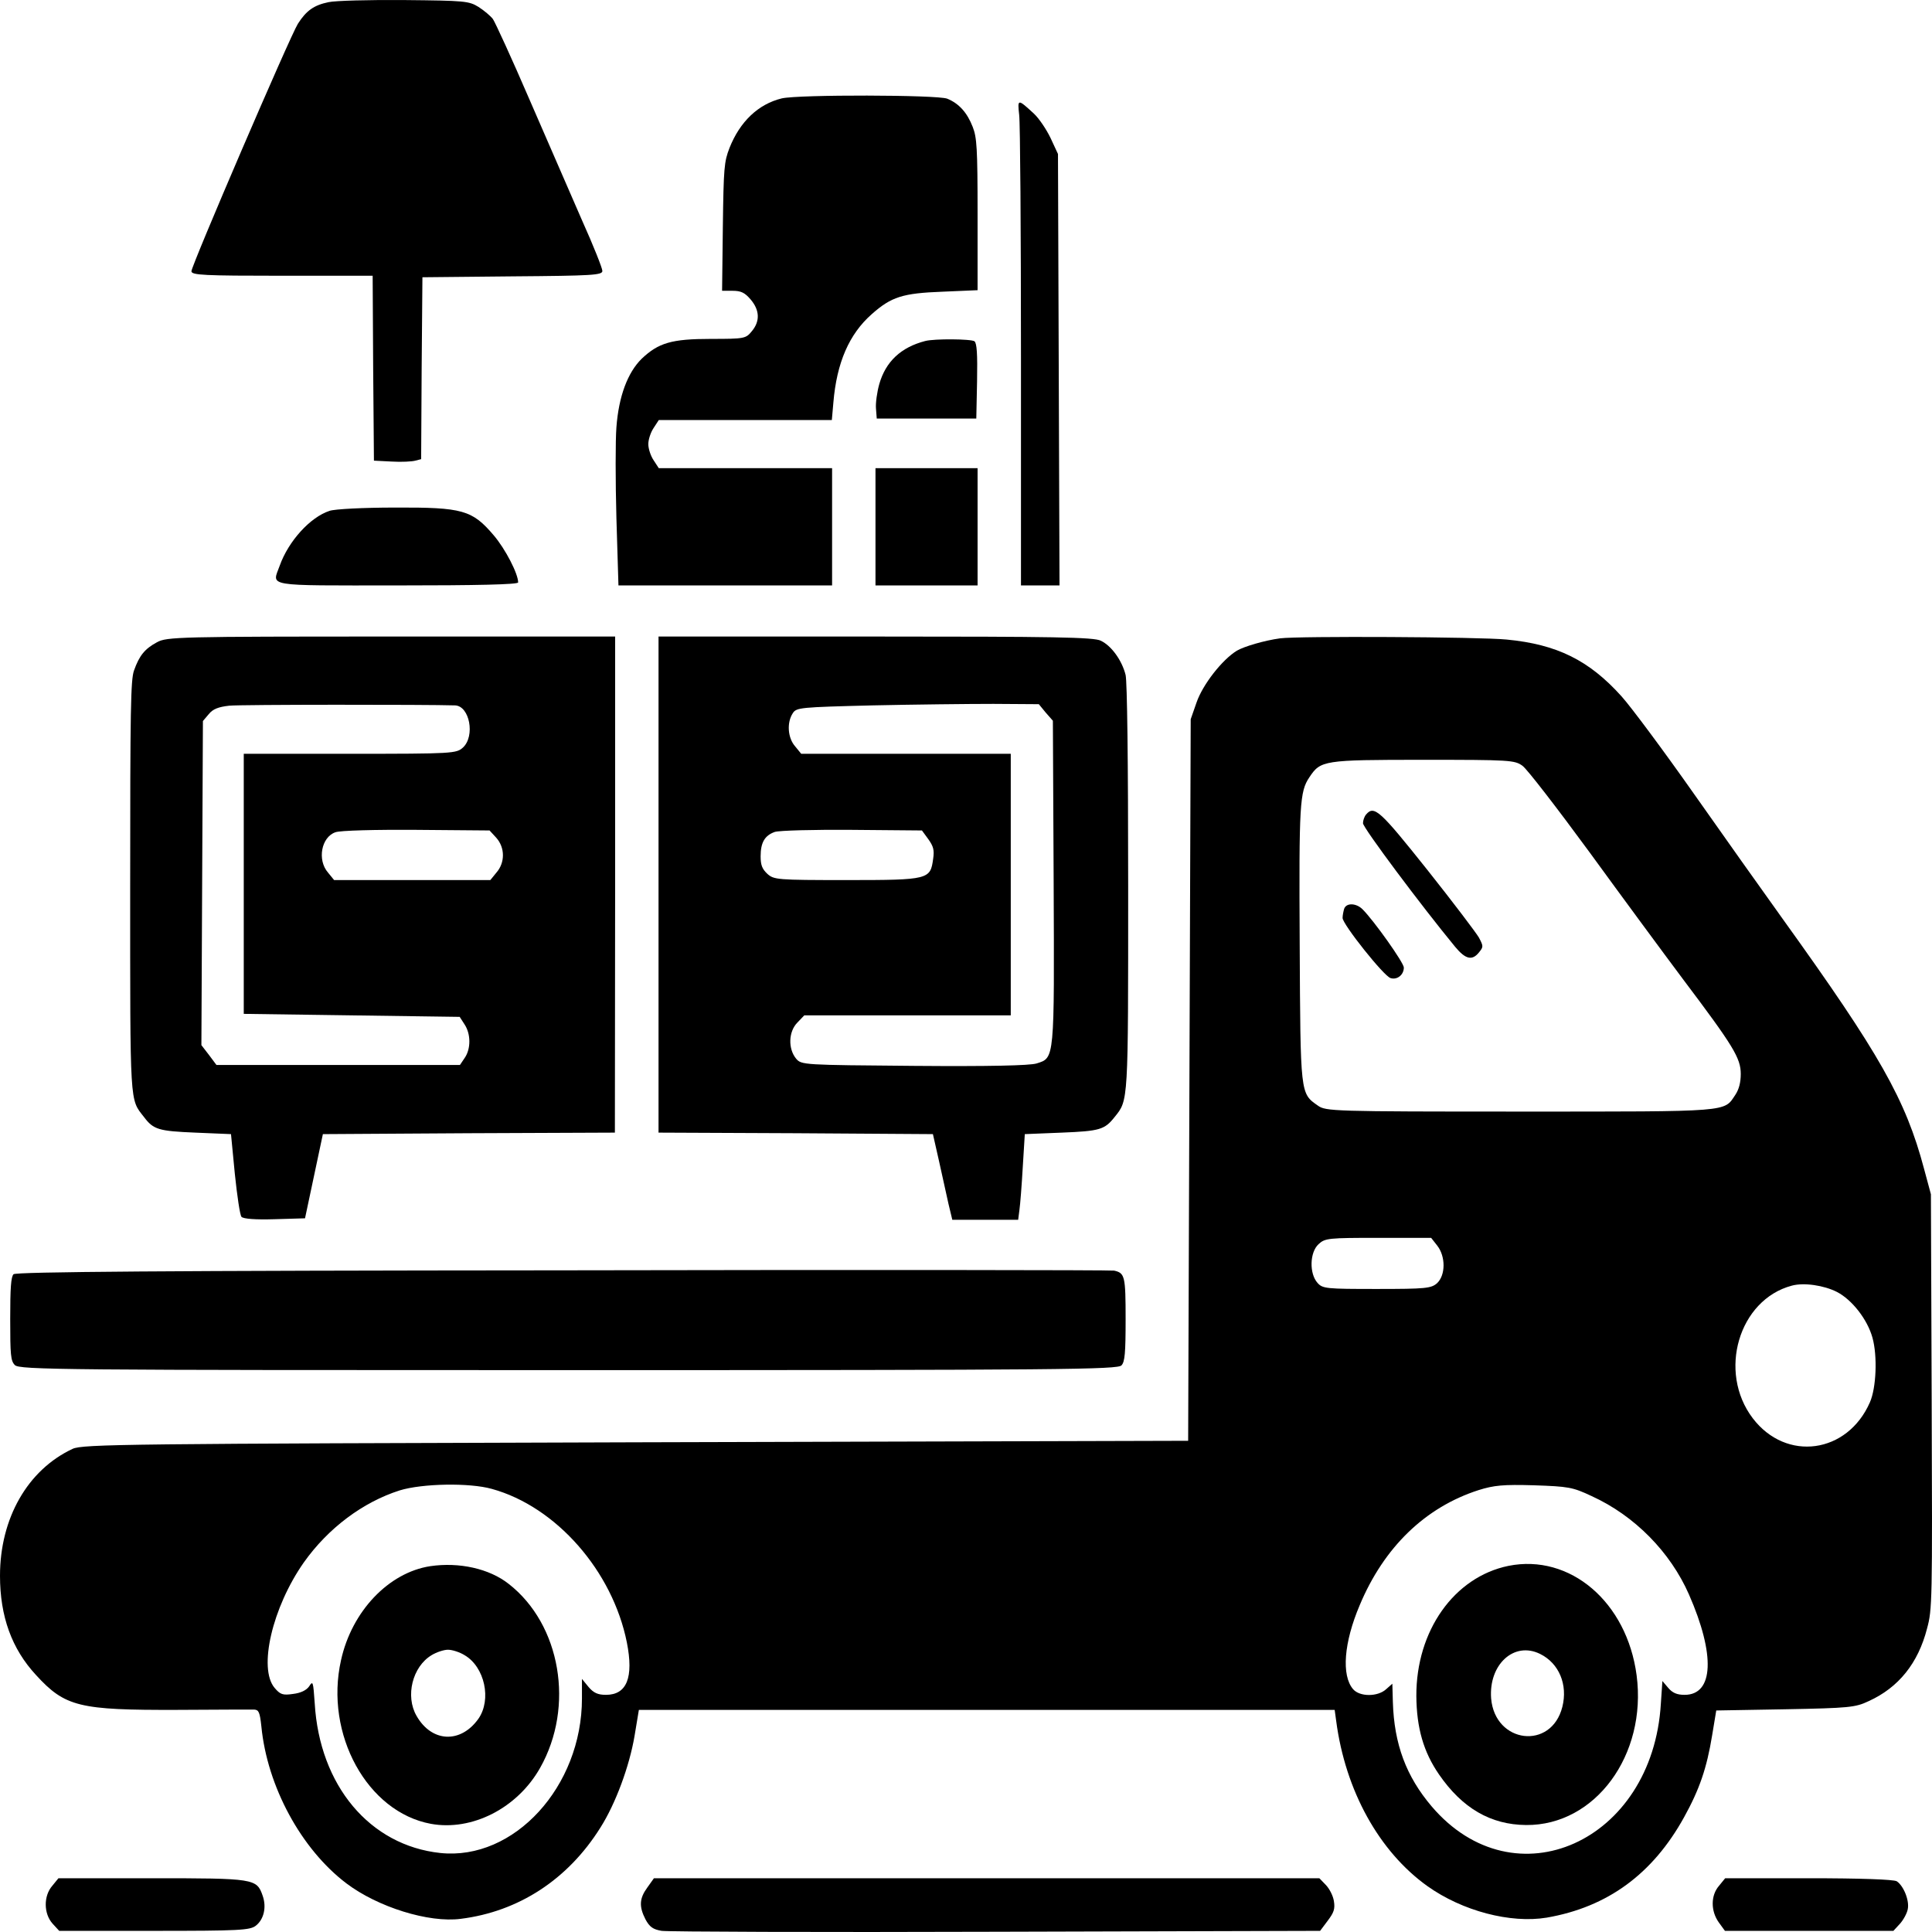
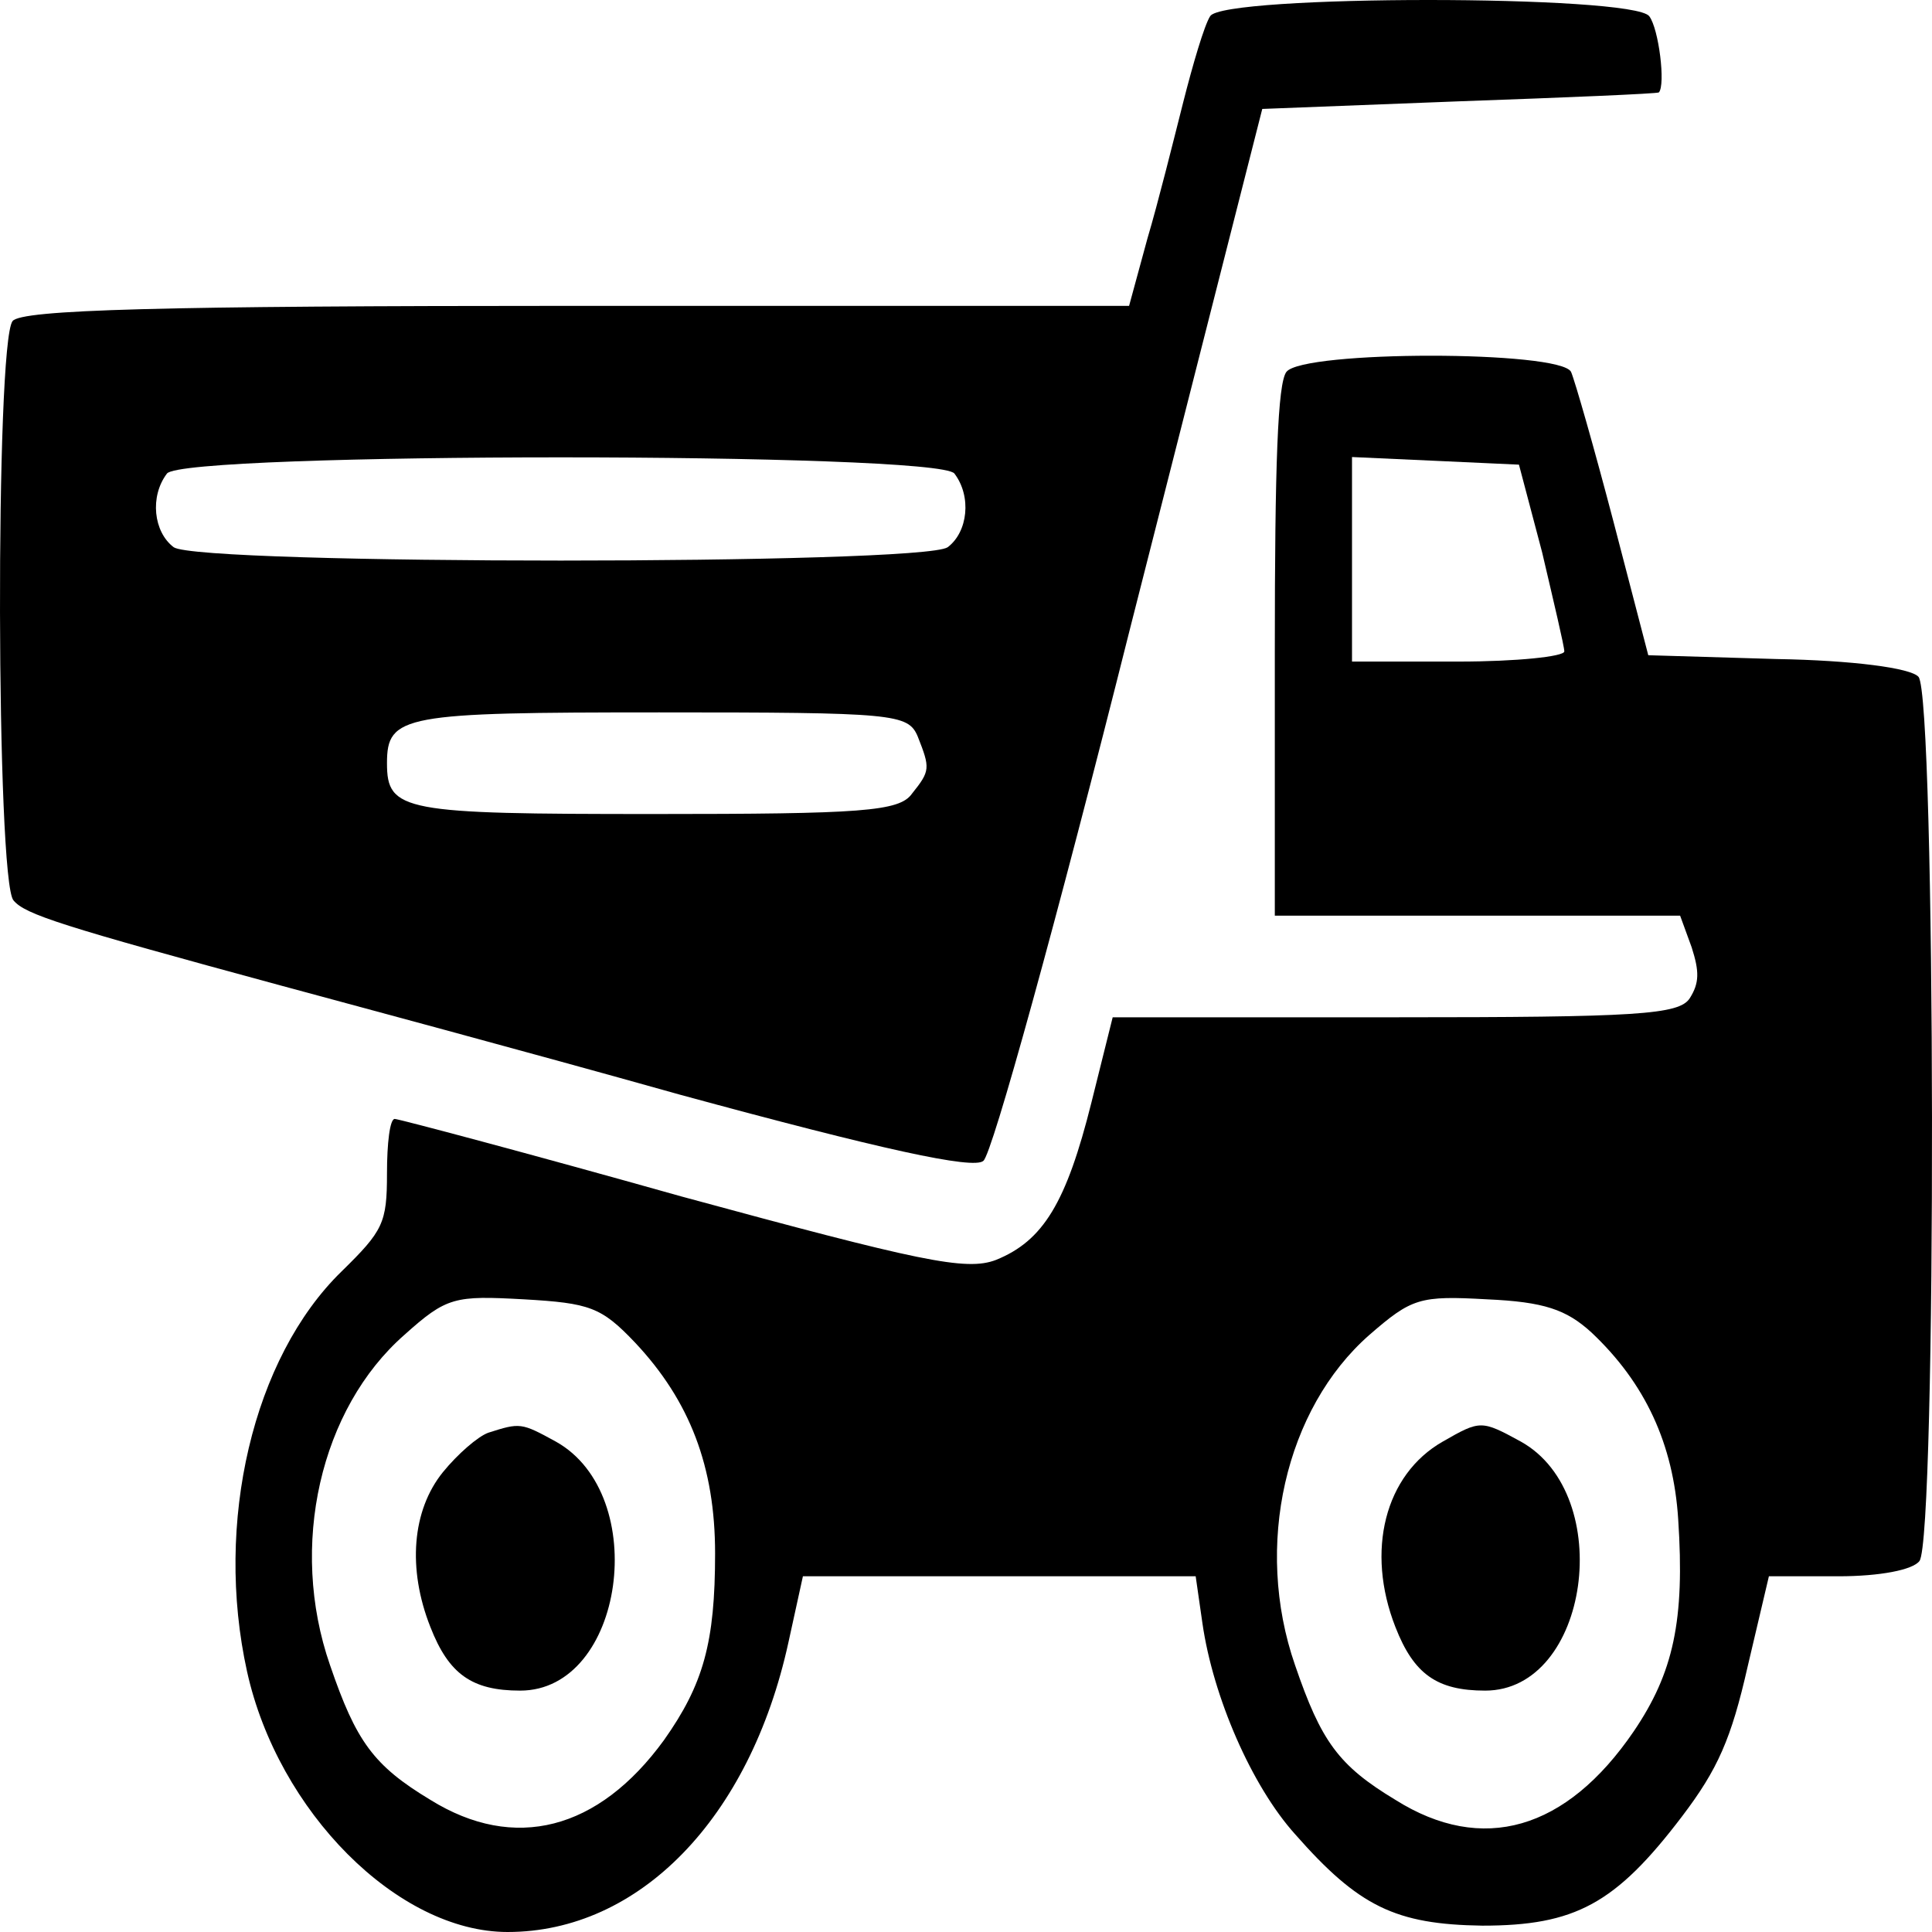
<svg xmlns="http://www.w3.org/2000/svg" width="300" height="300" viewBox="0 0 300 300" fill="none">
-   <path d="M51.009 0.336C48.75 0.803 47.561 1.643 46.253 3.697C45.024 5.658 29.726 41.232 29.726 42.119C29.726 42.726 31.707 42.819 43.796 42.819H57.866L57.945 57.152L58.064 71.531L60.838 71.671C62.344 71.764 64.009 71.671 64.485 71.531L65.396 71.298L65.475 57.152L65.594 43.053L79.585 42.913C91.99 42.819 93.536 42.726 93.536 42.072C93.536 41.652 92.149 38.151 90.405 34.276C88.701 30.355 85.015 21.904 82.241 15.508C79.466 9.066 76.89 3.464 76.533 2.95C76.177 2.483 75.186 1.643 74.314 1.083C72.808 0.149 72.134 0.102 62.82 0.009C57.39 -0.038 52.039 0.102 51.009 0.336Z" fill="black" />
-   <path d="M121.399 15.275C117.753 16.162 114.899 18.87 113.274 22.978C112.442 25.126 112.362 26.059 112.243 35.21L112.125 45.154H113.75C115.057 45.154 115.652 45.434 116.564 46.508C117.99 48.188 118.03 49.916 116.722 51.456C115.81 52.577 115.573 52.623 110.42 52.623C104.277 52.623 102.256 53.23 99.64 55.705C97.46 57.852 96.073 61.54 95.716 66.349C95.558 68.356 95.558 74.706 95.716 80.448L96.033 90.905H112.6H129.207V81.802V72.698H115.771H102.295L101.503 71.484C101.027 70.784 100.67 69.663 100.67 68.963C100.67 68.263 101.027 67.142 101.503 66.442L102.295 65.228H115.731H129.167L129.405 62.521C129.92 56.311 131.862 51.876 135.35 48.795C138.402 46.087 140.146 45.527 146.368 45.294L151.798 45.06V33.295C151.798 22.885 151.679 21.344 151.045 19.71C150.173 17.469 148.905 16.069 147.082 15.322C145.496 14.715 124.054 14.668 121.399 15.275Z" fill="black" />
-   <path d="M158.258 17.843C158.417 19.056 158.536 36.003 158.536 55.471V90.905H161.508H164.521L164.402 57.385L164.283 23.912L163.133 21.437C162.46 20.037 161.31 18.356 160.557 17.656C158.021 15.322 157.981 15.322 158.258 17.843Z" fill="black" />
-   <path d="M143.672 52.95C139.868 53.93 137.529 56.171 136.538 59.626C136.182 60.887 135.944 62.614 136.023 63.454L136.142 64.995H143.871H151.599L151.718 59.206C151.797 54.864 151.678 53.324 151.322 52.997C150.807 52.623 145.099 52.577 143.672 52.95Z" fill="black" />
-   <path d="M135.945 81.802V90.905H143.872H151.798V81.802V72.698H143.872H135.945V81.802Z" fill="black" />
-   <path d="M51.168 79.327C48.156 80.308 44.787 84.042 43.439 87.824C42.25 91.139 40.823 90.905 61.631 90.905C74.037 90.905 80.457 90.765 80.457 90.438C80.457 89.084 78.475 85.256 76.692 83.155C73.323 79.187 71.857 78.767 61.314 78.814C56.479 78.814 51.921 79.047 51.168 79.327Z" fill="black" />
-   <path d="M24.375 99.729C22.473 100.756 21.641 101.783 20.808 104.117C20.293 105.564 20.214 110.046 20.214 137.591C20.214 172.044 20.134 170.597 22.354 173.445C23.82 175.406 24.653 175.639 30.32 175.873L35.869 176.106L36.464 182.269C36.82 185.677 37.256 188.664 37.494 188.945C37.772 189.271 39.714 189.411 42.647 189.318L47.363 189.178L48.75 182.642L50.137 176.106L72.808 175.966L95.479 175.873L95.518 137.357V98.842H60.759C27.823 98.842 25.881 98.888 24.375 99.729ZM70.668 109.533C72.927 109.626 73.799 114.295 71.896 116.069C70.866 117.002 70.43 117.049 54.339 117.049H37.851V137.264V157.432L54.616 157.665L71.381 157.899L72.134 159.066C73.125 160.56 73.125 162.847 72.174 164.248L71.421 165.368H52.515H33.61L32.461 163.828L31.272 162.287L31.39 137.124L31.509 111.96L32.421 110.887C33.055 110.093 33.927 109.766 35.592 109.579C37.296 109.393 66.387 109.393 70.668 109.533ZM77.049 130.074C78.436 131.615 78.436 133.949 77.088 135.49L76.137 136.657H64.009H51.881L50.93 135.49C49.226 133.529 49.9 129.981 52.079 129.234C52.753 128.954 58.421 128.814 64.683 128.86L76.018 128.954L77.049 130.074Z" fill="black" />
-   <path d="M102.256 137.357V175.873L123.539 175.966L144.862 176.106L145.814 180.308C146.329 182.595 147.003 185.63 147.28 186.937L147.875 189.411H152.987H158.1L158.298 187.871C158.417 187.077 158.655 184.043 158.814 181.241L159.131 176.106L164.878 175.873C170.783 175.639 171.536 175.406 173.082 173.445C175.222 170.784 175.182 171.391 175.182 137.731C175.182 117.703 175.024 105.938 174.786 104.817C174.231 102.577 172.606 100.289 170.942 99.495C169.911 98.935 163.53 98.842 135.945 98.842H102.256V137.357ZM162.381 110.653L163.49 111.914L163.609 136.657C163.728 164.762 163.768 164.248 160.954 165.135C159.884 165.462 153.582 165.602 141.929 165.508C124.728 165.368 124.451 165.368 123.619 164.388C122.35 162.847 122.43 160.186 123.817 158.786L124.887 157.665H140.939H156.951V137.357V117.049H140.701H124.411L123.46 115.882C122.311 114.575 122.152 112.194 123.103 110.747C123.658 109.86 124.292 109.813 135.469 109.533C141.929 109.393 150.411 109.299 154.256 109.299L161.31 109.346L162.381 110.653ZM144.149 130.308C144.942 131.428 145.1 131.988 144.902 133.342C144.466 136.564 144.268 136.657 131.545 136.657C120.646 136.657 120.17 136.61 119.14 135.677C118.347 134.93 118.109 134.323 118.109 132.969C118.109 130.821 118.744 129.747 120.289 129.187C120.963 128.954 126.353 128.814 132.298 128.86L143.158 128.954L144.149 130.308Z" fill="black" />
-   <path d="M198.764 99.122C196.347 99.449 193.176 100.382 192.066 101.036C189.767 102.437 186.755 106.311 185.804 109.066L184.892 111.68L184.694 167.703L184.496 223.725L98.689 223.959C19.817 224.192 12.762 224.239 11.256 224.986C4.28 228.254 0 235.77 0 244.687C0 250.989 1.823 256.031 5.588 260.093C10.107 265.042 12.326 265.555 27.466 265.509C33.61 265.462 39.039 265.462 39.475 265.462C40.189 265.509 40.347 265.882 40.585 268.076C41.497 277.413 46.768 287.124 53.783 292.446C58.658 296.134 66.585 298.608 71.539 297.955C80.536 296.834 88.186 291.839 93.219 283.809C95.597 280.074 97.737 274.239 98.53 269.57L99.204 265.509H153.225H207.246L207.484 267.236C208.911 278.067 214.142 287.497 221.633 292.866C227.063 296.741 234.554 298.702 240.182 297.768C249.615 296.134 256.63 290.999 261.505 282.175C263.883 277.88 265.032 274.565 265.865 269.43L266.499 265.602L277.2 265.415C287.108 265.228 288.099 265.135 290.16 264.155C294.797 262.054 297.849 258.272 299.236 252.857C300.029 249.916 300.069 248.889 299.95 217.609L299.831 185.443L298.761 181.475C295.907 170.737 291.904 163.688 276.843 142.726C273.791 138.478 267.529 129.654 262.932 123.118C258.334 116.582 253.301 109.813 251.795 108.132C246.761 102.53 241.767 100.056 233.959 99.309C229.679 98.888 201.578 98.748 198.764 99.122ZM236.417 118.916C237.13 119.43 241.807 125.499 246.84 132.362C251.834 139.225 258.374 148.095 261.346 152.063C269.154 162.427 270.304 164.295 270.304 166.769C270.304 168.076 270.026 169.15 269.471 169.99C267.648 172.698 269.075 172.605 236.139 172.605C206.85 172.605 205.859 172.558 204.63 171.671C201.895 169.757 201.935 170.037 201.816 146.554C201.697 124.799 201.816 122.931 203.322 120.691C205.066 118.076 205.462 117.983 220.92 117.983C234.514 117.983 235.188 118.029 236.417 118.916ZM223.179 193.426C224.487 195.107 224.487 198.001 223.139 199.262C222.228 200.056 221.395 200.149 213.786 200.149C205.938 200.149 205.383 200.102 204.59 199.215C203.283 197.768 203.362 194.453 204.749 193.193C205.74 192.259 206.295 192.213 214.023 192.213H222.228L223.179 193.426ZM285.246 200.616C287.584 201.83 289.962 204.864 290.755 207.712C291.547 210.56 291.349 215.508 290.358 217.749C286.871 225.733 277.358 227.04 272.166 220.224C266.697 213.034 269.987 201.83 278.23 199.635C280.133 199.122 283.224 199.589 285.246 200.616ZM76.375 231.195C86.362 233.949 95.121 243.94 97.341 255.051C98.411 260.467 97.341 263.174 94.091 263.174C92.862 263.174 92.189 262.894 91.396 261.96L90.365 260.7V263.734C90.365 277.413 79.823 288.945 68.369 287.731C57.43 286.564 49.622 277.273 48.869 264.481C48.631 261.073 48.591 260.933 47.997 261.867C47.561 262.474 46.689 262.894 45.5 263.034C43.914 263.268 43.518 263.128 42.646 262.1C40.07 259.066 42.289 249.589 47.164 242.633C50.969 237.264 56.359 233.249 62.067 231.428C65.555 230.354 72.887 230.214 76.375 231.195ZM247.157 232.315C253.816 235.35 259.365 240.999 262.258 247.581C266.38 256.965 266.102 263.174 261.584 263.174C260.435 263.174 259.721 262.894 259.048 262.1L258.136 261.027L257.898 264.528C256.63 286.003 235.188 295.621 222.307 280.495C218.343 275.826 216.481 270.831 216.283 264.295L216.203 261.447L215.252 262.287C213.944 263.501 211.13 263.501 210.1 262.287C208.276 260.14 208.673 255.051 211.13 249.262C214.895 240.252 221.316 234.043 229.6 231.382C231.978 230.635 233.444 230.494 238.2 230.635C243.551 230.821 244.185 230.915 247.157 232.315Z" fill="black" />
-   <path d="M212.121 126.48C211.843 126.806 211.645 127.413 211.645 127.833C211.645 128.534 220.682 140.625 225.953 147.021C227.578 148.982 228.608 149.215 229.678 147.861C230.352 147.021 230.352 146.928 229.639 145.574C229.203 144.827 225.636 140.112 221.633 135.07C214.3 125.873 213.389 124.986 212.121 126.48Z" fill="black" />
-   <path d="M208.713 141.139C208.594 141.559 208.475 142.166 208.475 142.539C208.475 143.52 214.896 151.596 215.926 151.876C216.957 152.203 217.987 151.363 217.987 150.242C217.987 149.496 213.35 142.96 211.567 141.186C210.576 140.205 209.03 140.158 208.713 141.139Z" fill="black" />
-   <path d="M66.823 243.193C60.363 244.173 54.616 250.196 52.951 257.805C50.375 269.29 57.033 281.382 66.902 283.202C73.283 284.369 80.338 280.775 83.866 274.519C89.256 264.995 87.076 252.25 78.991 245.947C75.978 243.566 71.302 242.539 66.823 243.193ZM72.134 257.012C75.265 258.833 76.375 263.921 74.274 266.909C71.5 270.784 67.021 270.551 64.683 266.442C62.899 263.361 64.049 258.786 67.021 257.012C67.774 256.545 68.924 256.171 69.558 256.171C70.231 256.171 71.381 256.545 72.134 257.012Z" fill="black" />
-   <path d="M234.237 243.146C225.795 244.874 219.889 253.23 219.929 263.361C219.969 268.31 221.039 272.045 223.456 275.546C227.063 280.775 231.462 283.342 236.972 283.389C247.712 283.482 255.758 272.511 254.133 260.14C252.627 248.749 243.789 241.232 234.237 243.146ZM239.151 256.825C242.084 258.272 243.471 261.587 242.6 265.042C240.895 271.811 232.136 270.737 231.542 263.735C231.145 258.459 235.109 254.818 239.151 256.825Z" fill="black" />
-   <path d="M87.432 197.255C25.564 197.301 2.497 197.488 2.1 197.862C1.704 198.282 1.585 200.009 1.585 204.818C1.585 210.42 1.664 211.307 2.298 211.96C2.972 212.707 9.512 212.754 88.304 212.754C165.273 212.754 173.596 212.661 174.151 212.007C174.666 211.447 174.785 210.093 174.785 204.864C174.785 198.142 174.666 197.675 173.002 197.301C172.566 197.208 134.042 197.161 87.432 197.255Z" fill="black" />
-   <path d="M8.124 292.819C6.737 294.407 6.777 297.161 8.164 298.702L9.194 299.822H23.938C37.136 299.822 38.801 299.729 39.713 299.029C40.981 298.048 41.417 296.134 40.783 294.36C39.871 291.699 39.475 291.652 23.581 291.652H9.076L8.124 292.819Z" fill="black" />
-   <path d="M100.512 293.1C99.283 294.78 99.204 296.041 100.234 298.048C100.868 299.215 101.384 299.589 102.731 299.822C103.682 299.962 127.066 300.056 154.691 299.962L204.987 299.822L206.176 298.235C207.127 296.975 207.325 296.414 207.127 295.201C207.008 294.407 206.453 293.286 205.859 292.679L204.868 291.652H153.185H101.542L100.512 293.1Z" fill="black" />
-   <path d="M266.935 292.819C265.627 294.313 265.627 296.741 266.896 298.515L267.847 299.822H280.926H294.005L294.996 298.749C295.551 298.142 296.106 297.115 296.225 296.508C296.542 295.154 295.591 292.819 294.52 292.119C294.005 291.839 288.932 291.652 280.807 291.652H267.886L266.935 292.819Z" fill="black" />
+   <path d="M187.912 2.515C187.013 3.896 185.214 10.011 183.716 15.93C182.217 21.848 179.82 31.514 178.172 37.038L175.324 47.493H89.461C24.876 47.493 3.298 48.085 1.95 49.86C-0.748 53.411 -0.598 136.857 2.099 139.816C3.898 141.986 9.442 143.761 43.608 153.033C53.048 155.598 81.07 163.094 105.645 169.998C136.813 178.481 151.199 181.637 152.697 180.256C154.046 179.27 164.086 142.972 175.474 97.6L196.004 16.916L226.573 15.732C243.356 15.14 257.292 14.549 257.591 14.351C258.64 13.168 257.591 4.488 256.093 2.515C253.545 -0.838 189.86 -0.838 187.912 2.515ZM148.202 73.533C150.899 77.084 150.3 82.607 147.153 84.975C143.107 87.736 31.02 87.736 26.974 84.975C23.828 82.607 23.228 77.084 25.925 73.533C28.473 70.179 145.654 70.179 148.202 73.533ZM142.508 114.368C144.456 119.3 144.456 119.694 141.608 123.245C139.66 126.007 133.816 126.401 101.449 126.401C62.638 126.401 60.091 126.007 60.091 118.511C60.091 111.014 62.638 110.62 102.348 110.62C138.911 110.62 141.009 110.817 142.508 114.368Z" fill="black" />
+   <path d="M199.75 57.751C198.401 59.527 197.952 71.955 197.952 101.151V142.183H229.42H260.888L262.686 147.115C263.885 150.863 263.885 152.639 262.386 155.006C260.738 157.57 254.145 157.965 216.683 157.965H172.777L169.48 171.182C165.584 186.766 161.988 192.685 154.645 195.644C150 197.419 142.807 195.841 105.795 185.78C81.969 179.073 61.889 173.747 61.29 173.747C60.54 173.747 60.091 177.495 60.091 182.229C60.091 189.923 59.491 191.106 53.048 197.419C39.262 210.833 33.268 236.479 38.363 259.559C43.158 281.259 61.739 300 78.822 300C99.201 300 116.434 282.443 122.428 255.022L124.676 244.764H155.245H185.664L186.713 252.063C188.361 263.505 194.355 277.314 201.098 284.81C210.988 296.055 216.683 298.816 230.169 299.014C244.554 299.014 250.848 295.66 261.188 282.048C266.732 274.749 268.83 270.015 271.377 258.77L274.674 244.764H285.463C291.907 244.764 297.001 243.778 298.05 242.397C300.748 238.846 300.598 108.055 297.901 105.096C296.702 103.715 287.561 102.532 275.873 102.334L255.943 101.743L250.548 81.029C247.551 69.587 244.554 59.132 243.955 57.751C242.307 54.398 202.297 54.398 199.75 57.751ZM239.46 85.764C241.258 93.457 242.906 100.362 242.906 101.151C242.906 101.94 235.564 102.729 226.423 102.729H209.939V86.947V70.968L222.976 71.56L235.863 72.152L239.46 85.764ZM98.602 208.466C107.143 217.541 111.039 227.799 111.039 241.213C111.039 255.022 109.241 261.532 103.097 270.212C92.908 284.218 79.871 287.572 66.834 279.484C57.993 274.157 55.296 270.409 51.25 258.573C44.806 240.03 49.751 218.724 62.788 207.283C69.381 201.364 70.58 201.167 81.369 201.759C91.559 202.351 93.357 202.943 98.602 208.466ZM247.102 206.888C255.493 214.779 259.839 224.248 260.588 235.887C261.637 251.669 259.839 259.757 253.695 268.831C243.206 284.218 230.169 287.966 216.683 279.484C207.842 274.157 205.144 270.409 201.098 258.573C194.655 240.03 199.6 218.724 212.637 207.283C219.23 201.562 220.429 201.167 230.918 201.759C239.759 202.154 243.206 203.337 247.102 206.888Z" fill="black" />
+   <path d="M75.825 222.472C74.177 223.064 71.03 225.826 68.782 228.588C63.987 234.506 63.238 243.58 66.835 252.655C69.682 259.954 73.278 262.518 80.77 262.518C96.954 262.518 101.15 232.139 86.315 223.853C80.92 220.894 80.77 220.894 75.825 222.472Z" fill="black" />
+   <path d="M224.025 223.853C215.034 228.982 212.037 240.819 216.683 252.655C219.53 259.954 223.126 262.518 230.618 262.518C246.802 262.518 250.998 232.139 236.163 223.853C230.019 220.5 229.869 220.5 224.025 223.853Z" fill="black" />
</svg>
